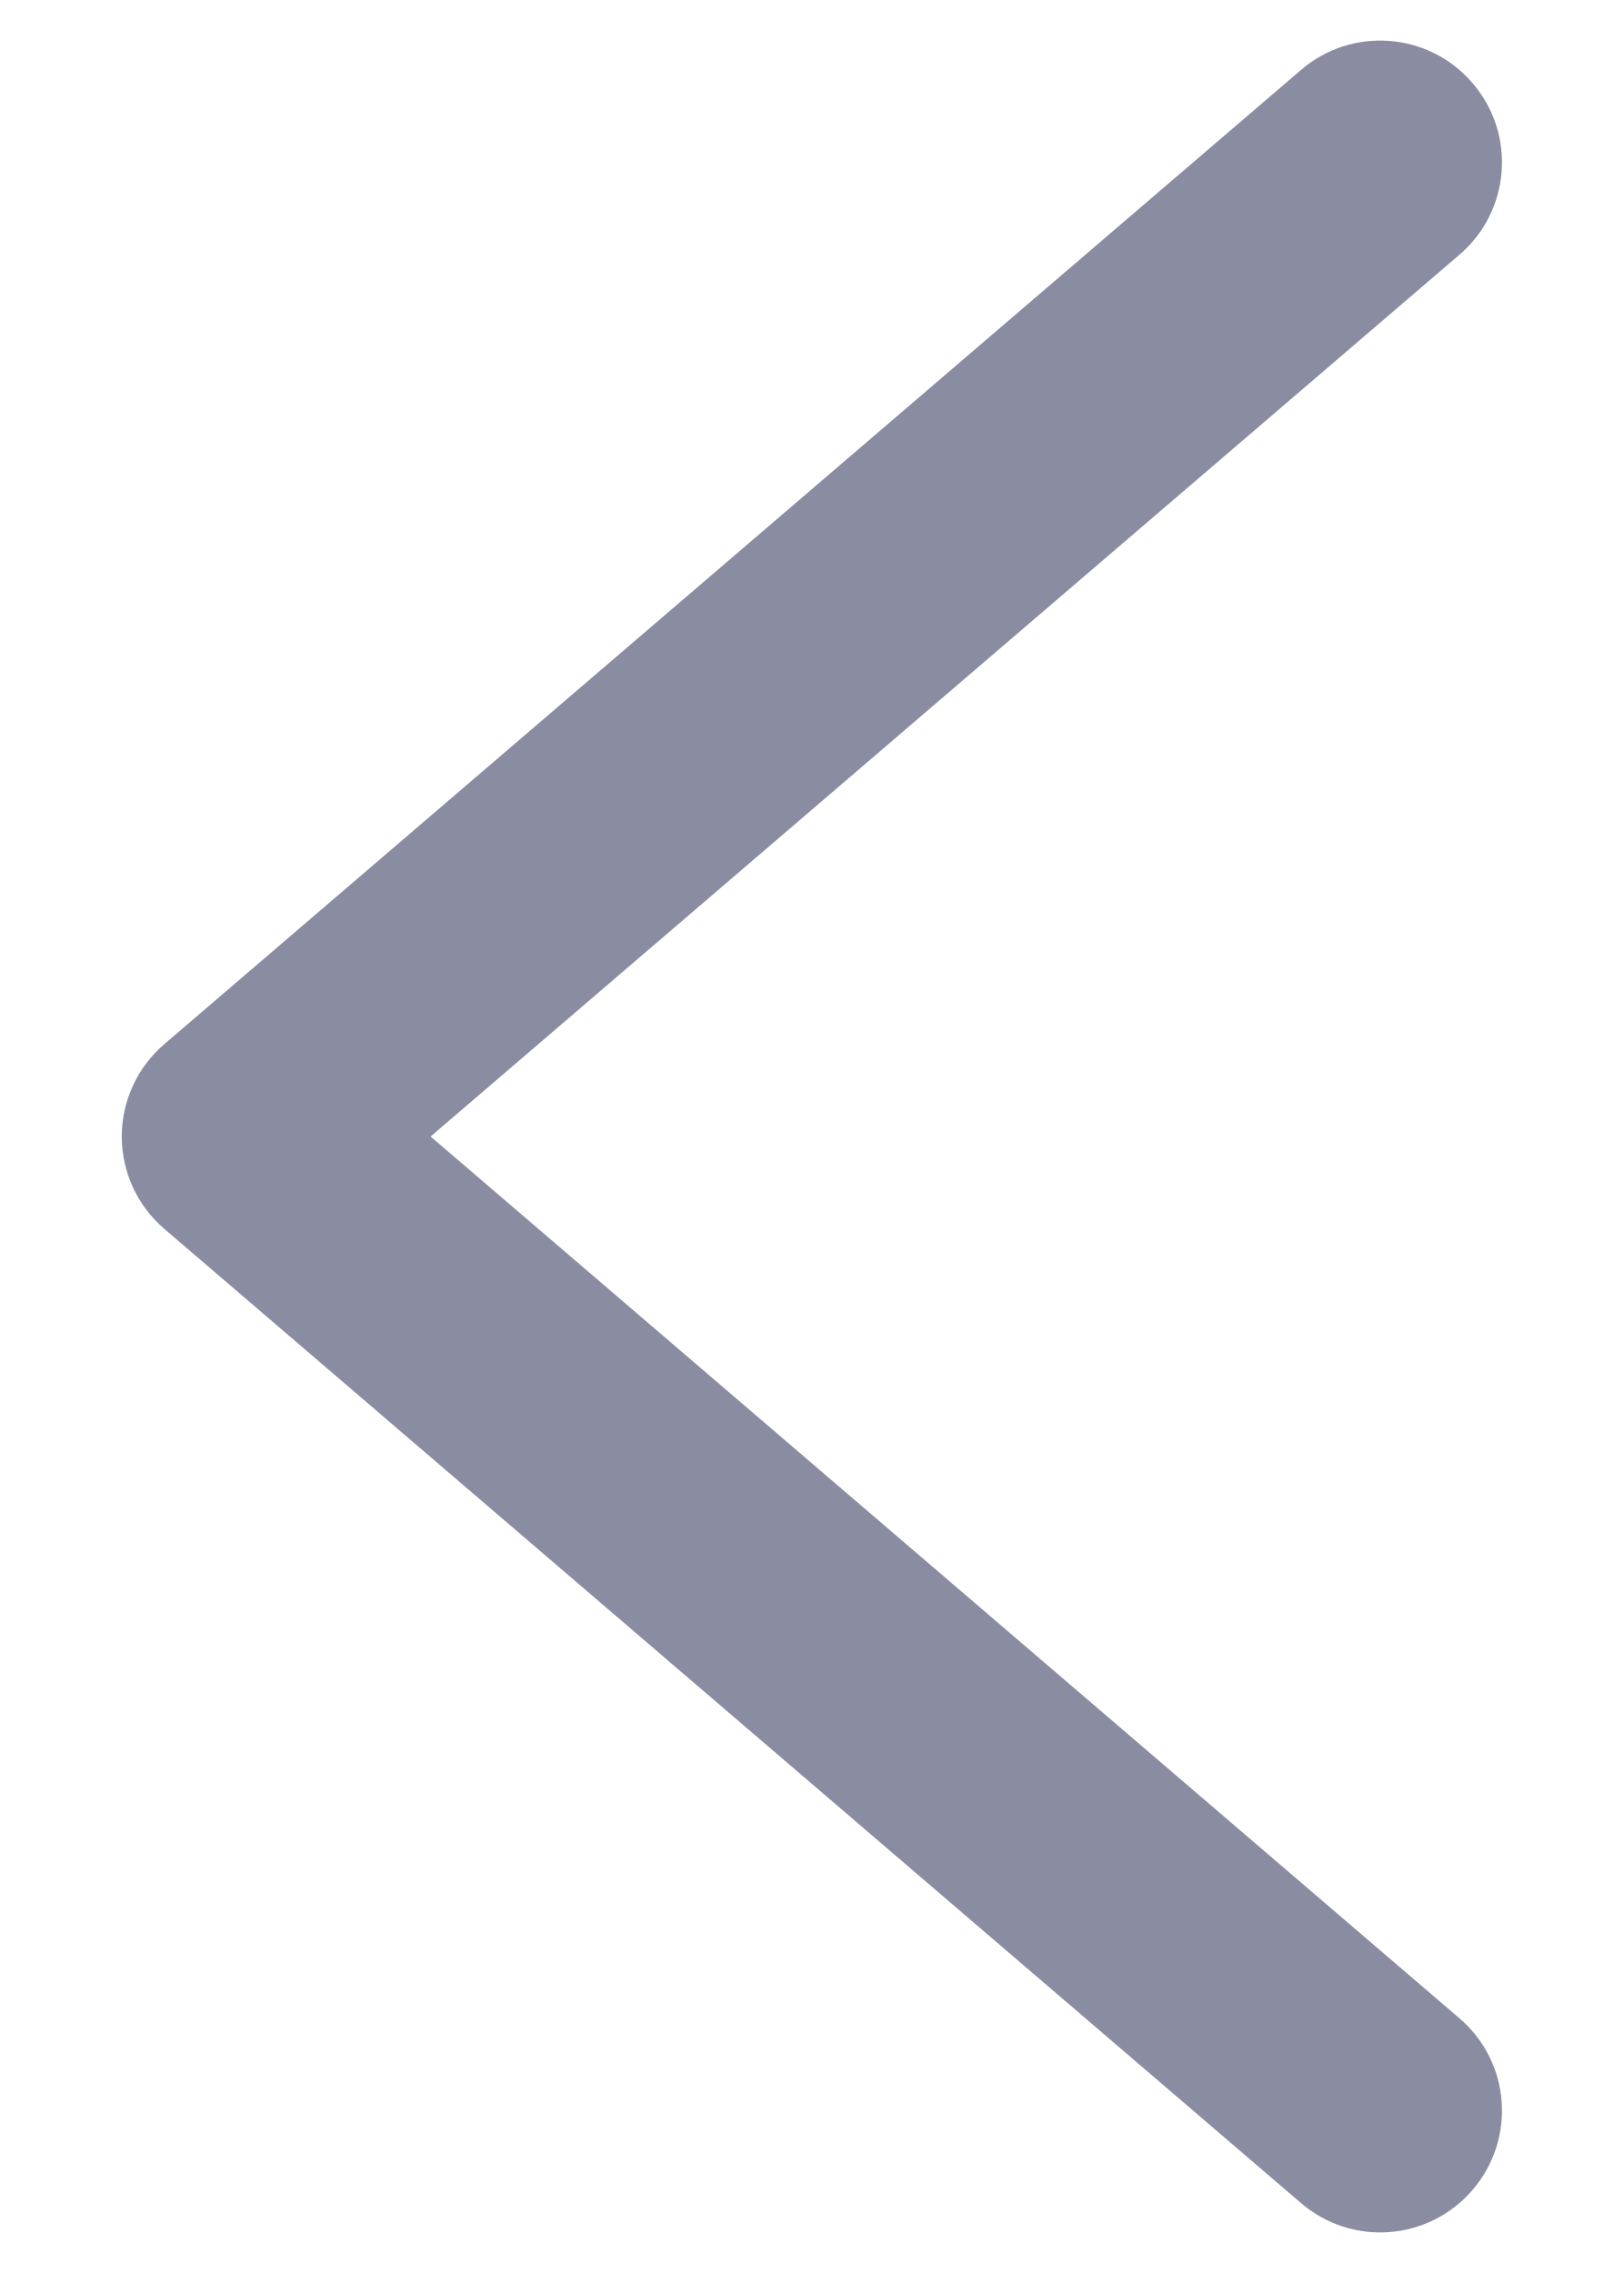
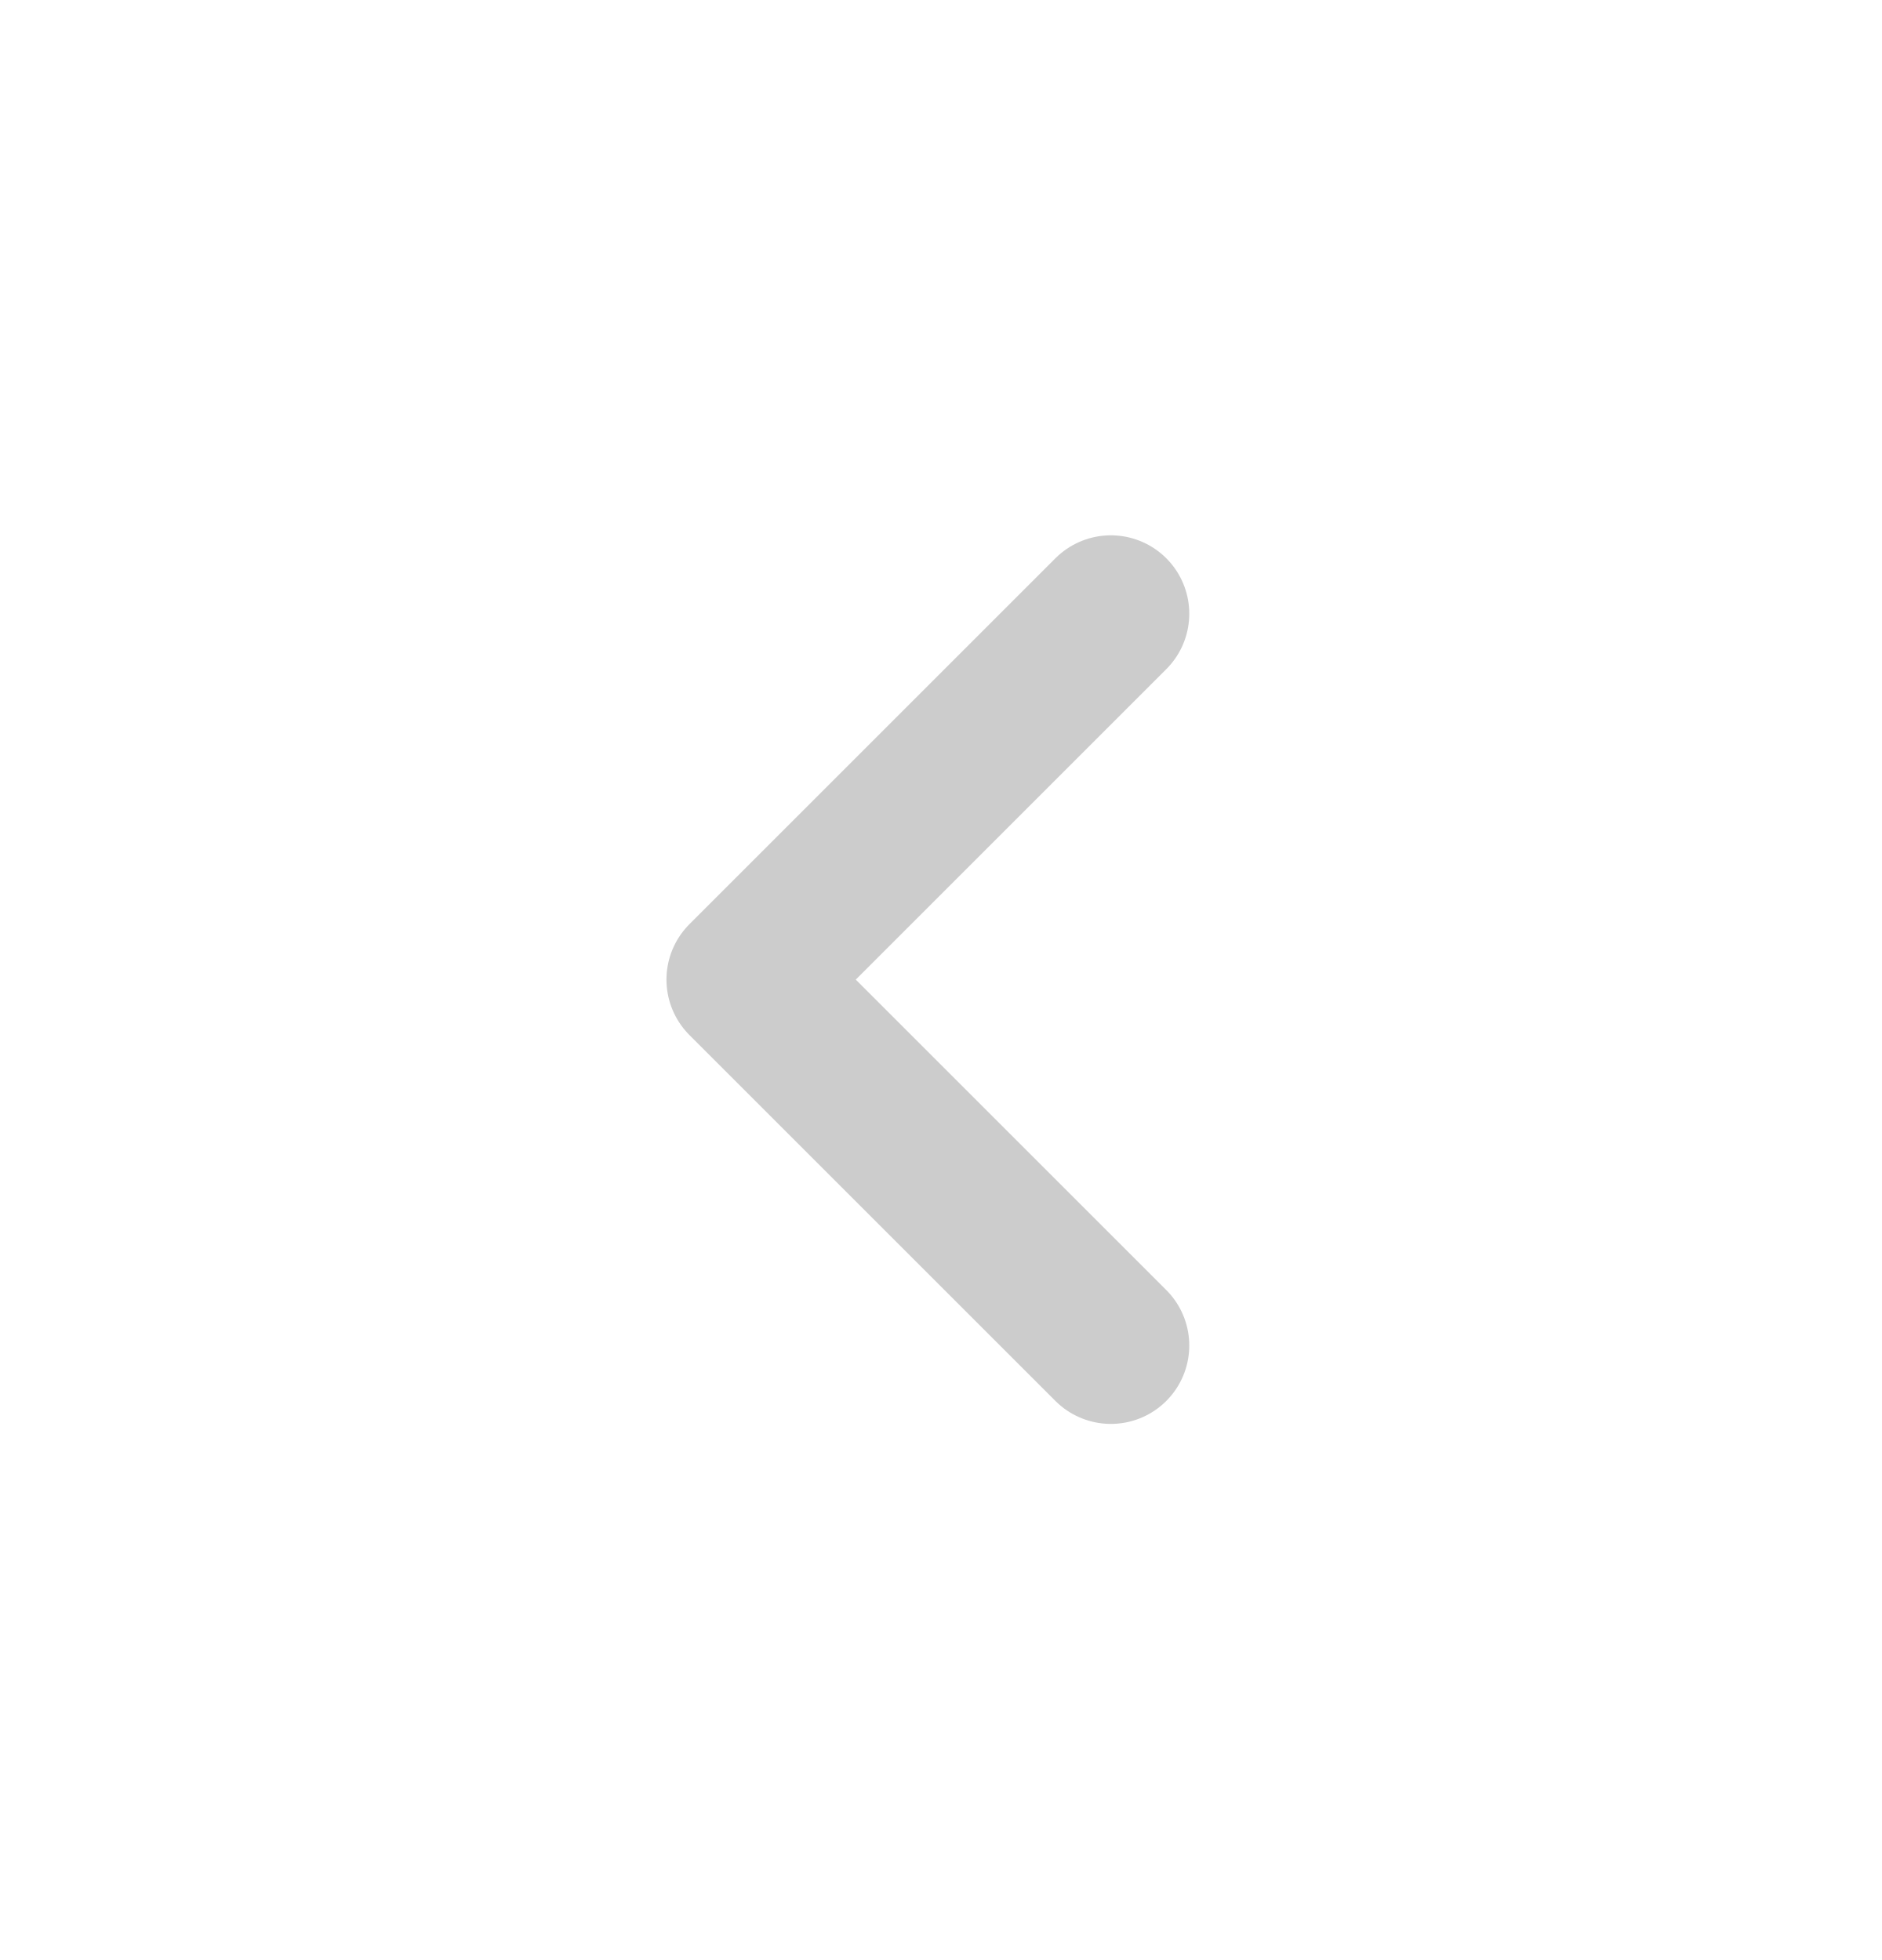
- <svg xmlns="http://www.w3.org/2000/svg" width="10" height="14" viewBox="0 0 10 14" fill="none">
-   <path d="M8.988 1.569C9.303 1.3 9.339 0.826 9.069 0.512C8.8 0.197 8.326 0.161 8.012 0.431L8.988 1.569ZM1.5 7L1.012 6.431C0.846 6.573 0.75 6.781 0.75 7C0.75 7.219 0.846 7.427 1.012 7.569L1.5 7ZM8.012 13.569C8.326 13.839 8.8 13.803 9.069 13.488C9.339 13.174 9.303 12.7 8.988 12.431L8.012 13.569ZM8.012 0.431L1.012 6.431L1.988 7.569L8.988 1.569L8.012 0.431ZM1.012 7.569L8.012 13.569L8.988 12.431L1.988 6.431L1.012 7.569Z" fill="#8A8CA2" />
+ <svg xmlns="http://www.w3.org/2000/svg" width="24" height="25" viewBox="0 0 24 25" fill="none">
+   <path d="M14.166 17.162L9.499 12.495L14.166 7.828" stroke="#CCCCCC" stroke-width="2" stroke-linecap="round" stroke-linejoin="round" />
</svg>
